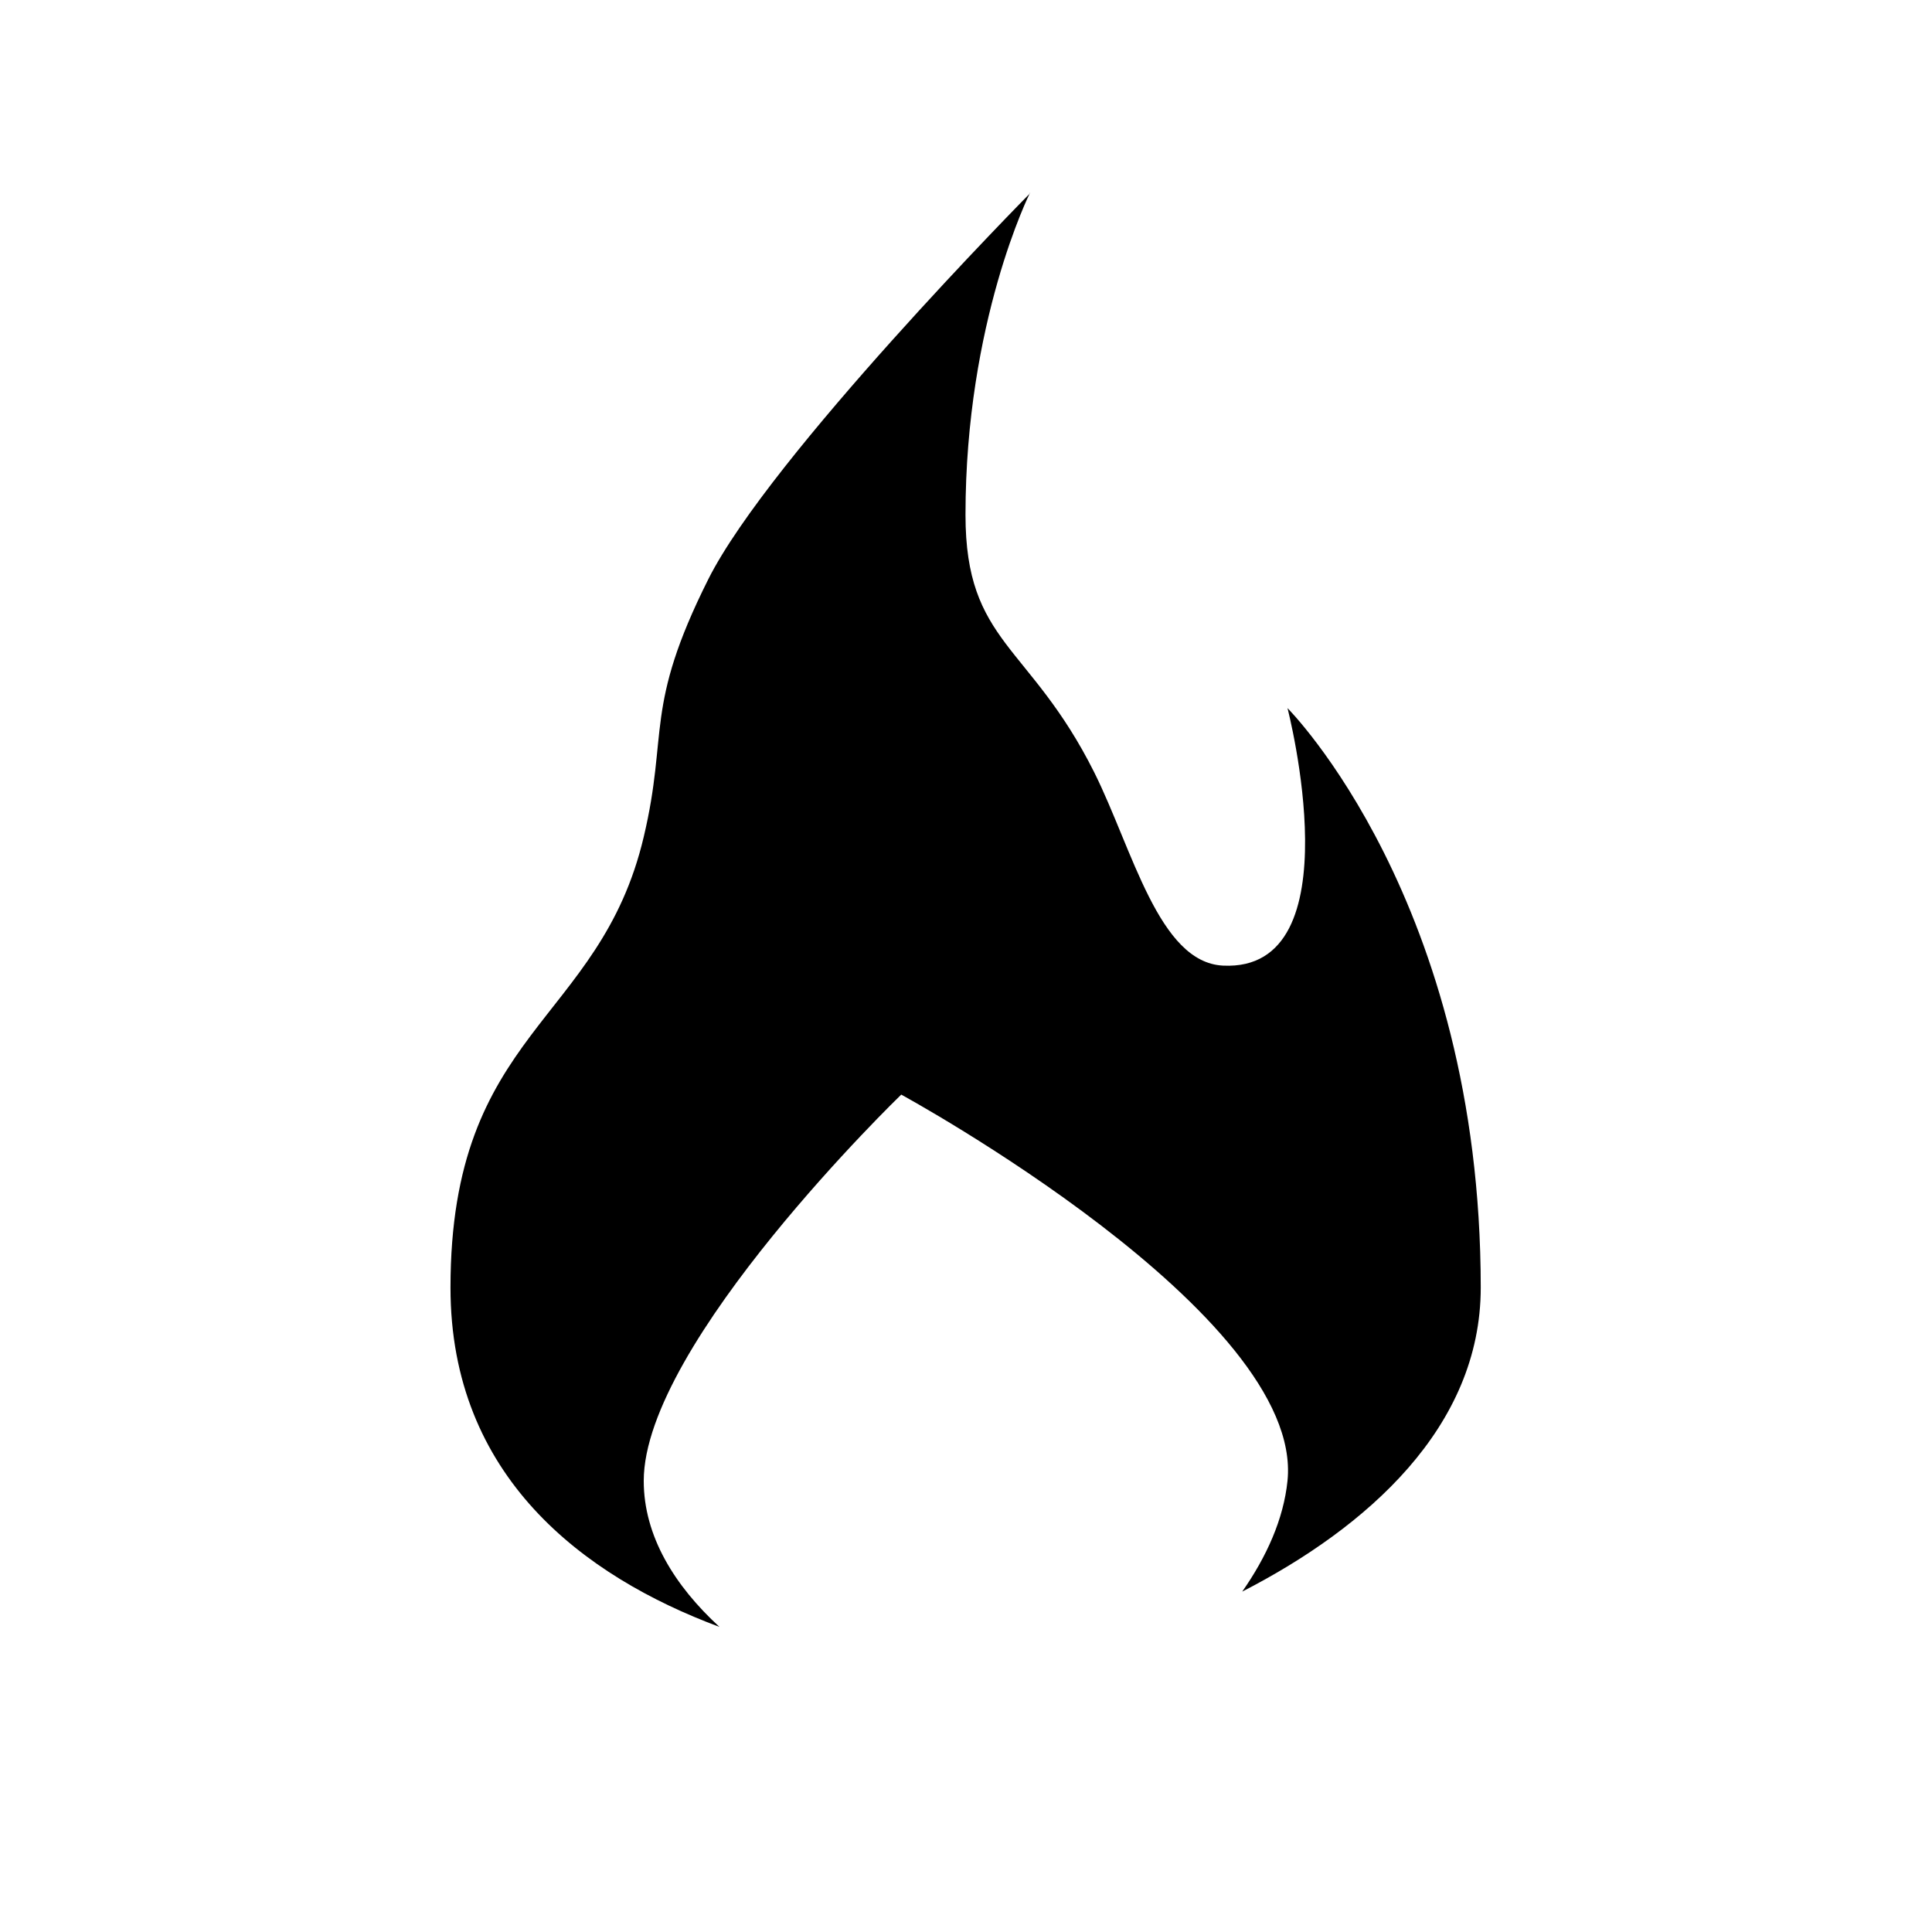
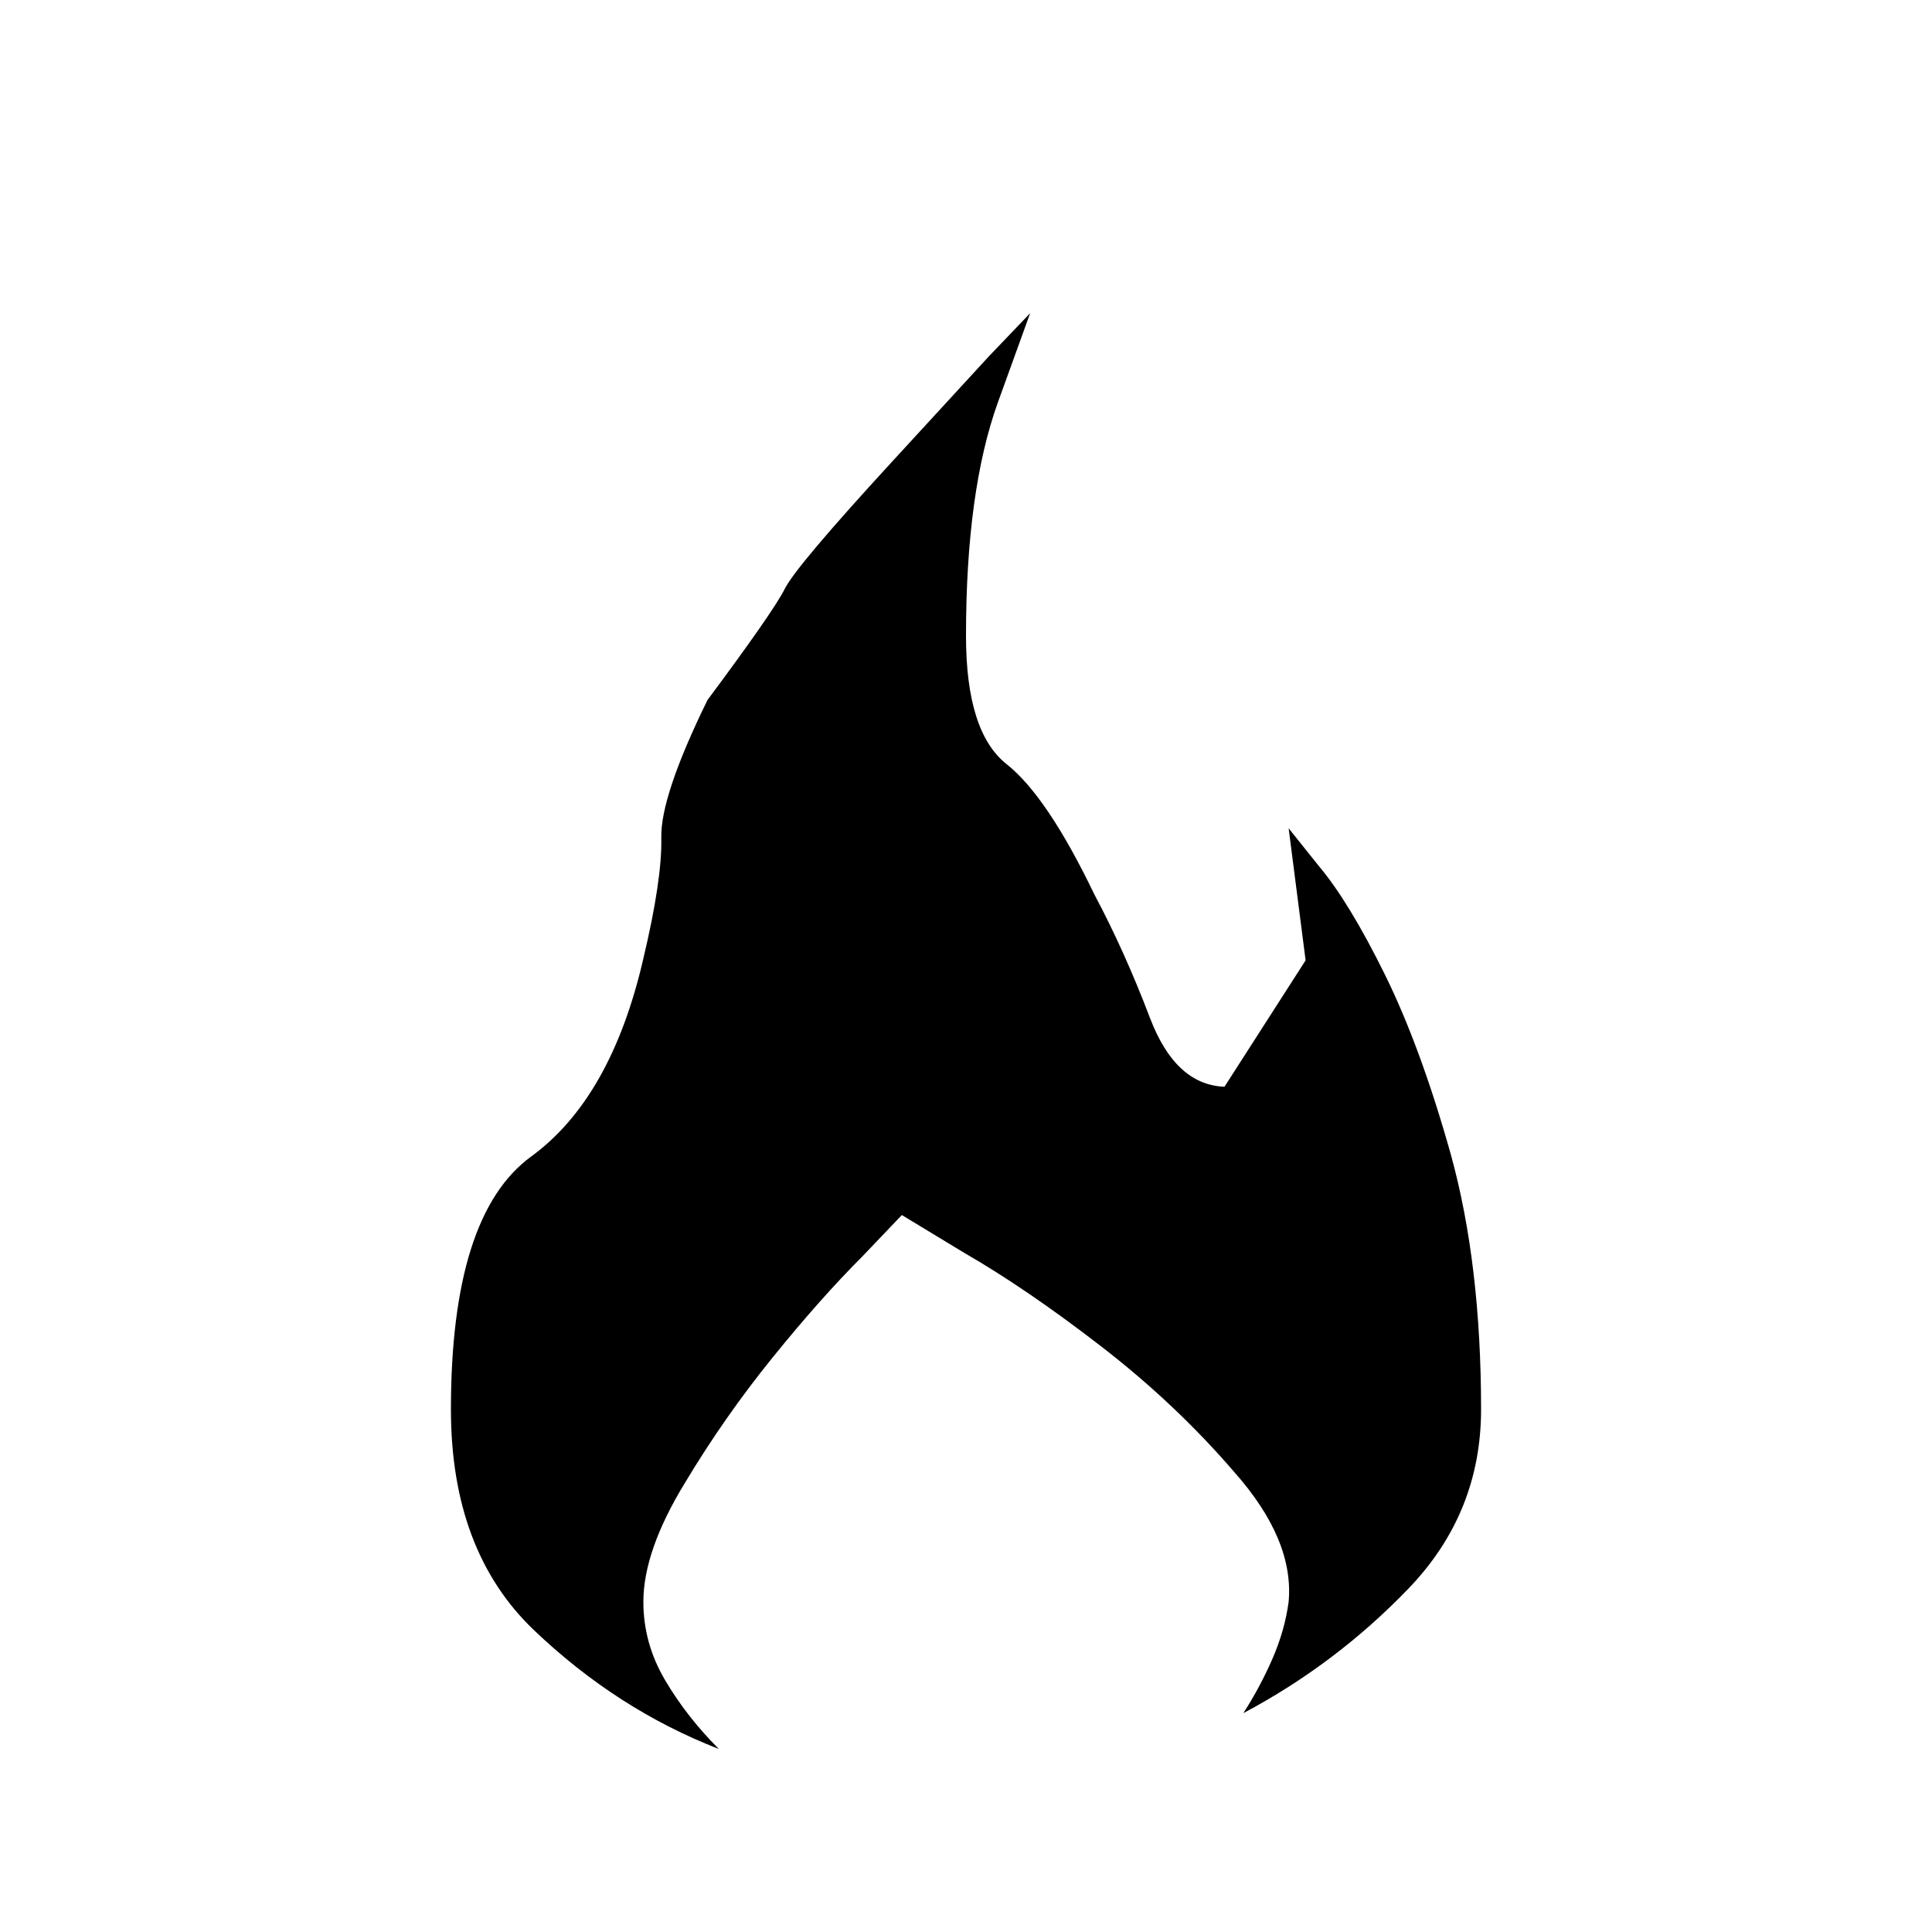
- <svg xmlns="http://www.w3.org/2000/svg" width="7.937mm" height="7.938mm" viewBox="0 0 7.937 7.938" version="1.1" id="svg8">
-   <defs id="defs2" />
-   <g id="layer1" style="display:inline" transform="translate(-93.92708,-144.8646)">
-     <path style="fill:#000000;fill-opacity:1;stroke:none;stroke-width:0.265px;stroke-linecap:butt;stroke-linejoin:miter;stroke-opacity:1" d="m 98.16,145.658 c 0,0 -1.07,1.082 -1.323,1.587 -0.265,0.529 -0.163,0.629 -0.265,1.058 -0.181,0.768 -0.794,0.794 -0.794,1.852 0,0.776 0.546,1.186 1.105,1.394 -0.184,-0.169 -0.311,-0.373 -0.311,-0.6 0,-0.565 1.058,-1.587 1.058,-1.587 0,0 1.657,0.902 1.587,1.587 -0.016,0.157 -0.086,0.312 -0.186,0.455 0.512,-0.263 0.98,-0.675 0.98,-1.249 0,-1.587 -0.794,-2.381 -0.794,-2.381 0,0 0.281,1.085 -0.265,1.058 -0.264,-0.013 -0.371,-0.477 -0.529,-0.794 -0.265,-0.529 -0.529,-0.529 -0.529,-1.058 0,-0.794 0.265,-1.323 0.265,-1.323 z" id="path6011" />
+ <svg xmlns="http://www.w3.org/2000/svg" version="1.1" viewBox="0 -64 1024 1024">
+   <g transform="matrix(1 0 0 -1 0 960)">
+     <path fill="currentColor" d="M546 858l-22 -23t-51 -55.5t-57 -67.5t-41 -59q-25 -51 -24.5 -73t-9.5 -64q-17 -74 -59.5 -105t-42.5 -134q0 -75 44 -117t98 -63q-17 17 -28.5 36.5t-11.5 41.5q0 27 22 63q21 35 46.5 66.5t47.5 53.5l21 22l33 -20q33 -19 72.5 -49.5t70.5 -66.5q32 -36 29 -69 q-2 -15 -8.5 -30t-15.5 -29q49 26 87.5 66t38.5 95q0 77 -16 135q-16 57 -35 95.5t-35 57.5l-16 20l9 -70t-43 -67q-26 1 -39.5 36.5t-29.5 65.5q-25 52 -46.5 69t-21.5 68q0 77 17 124l17 47v0z" />
  </g>
</svg>
